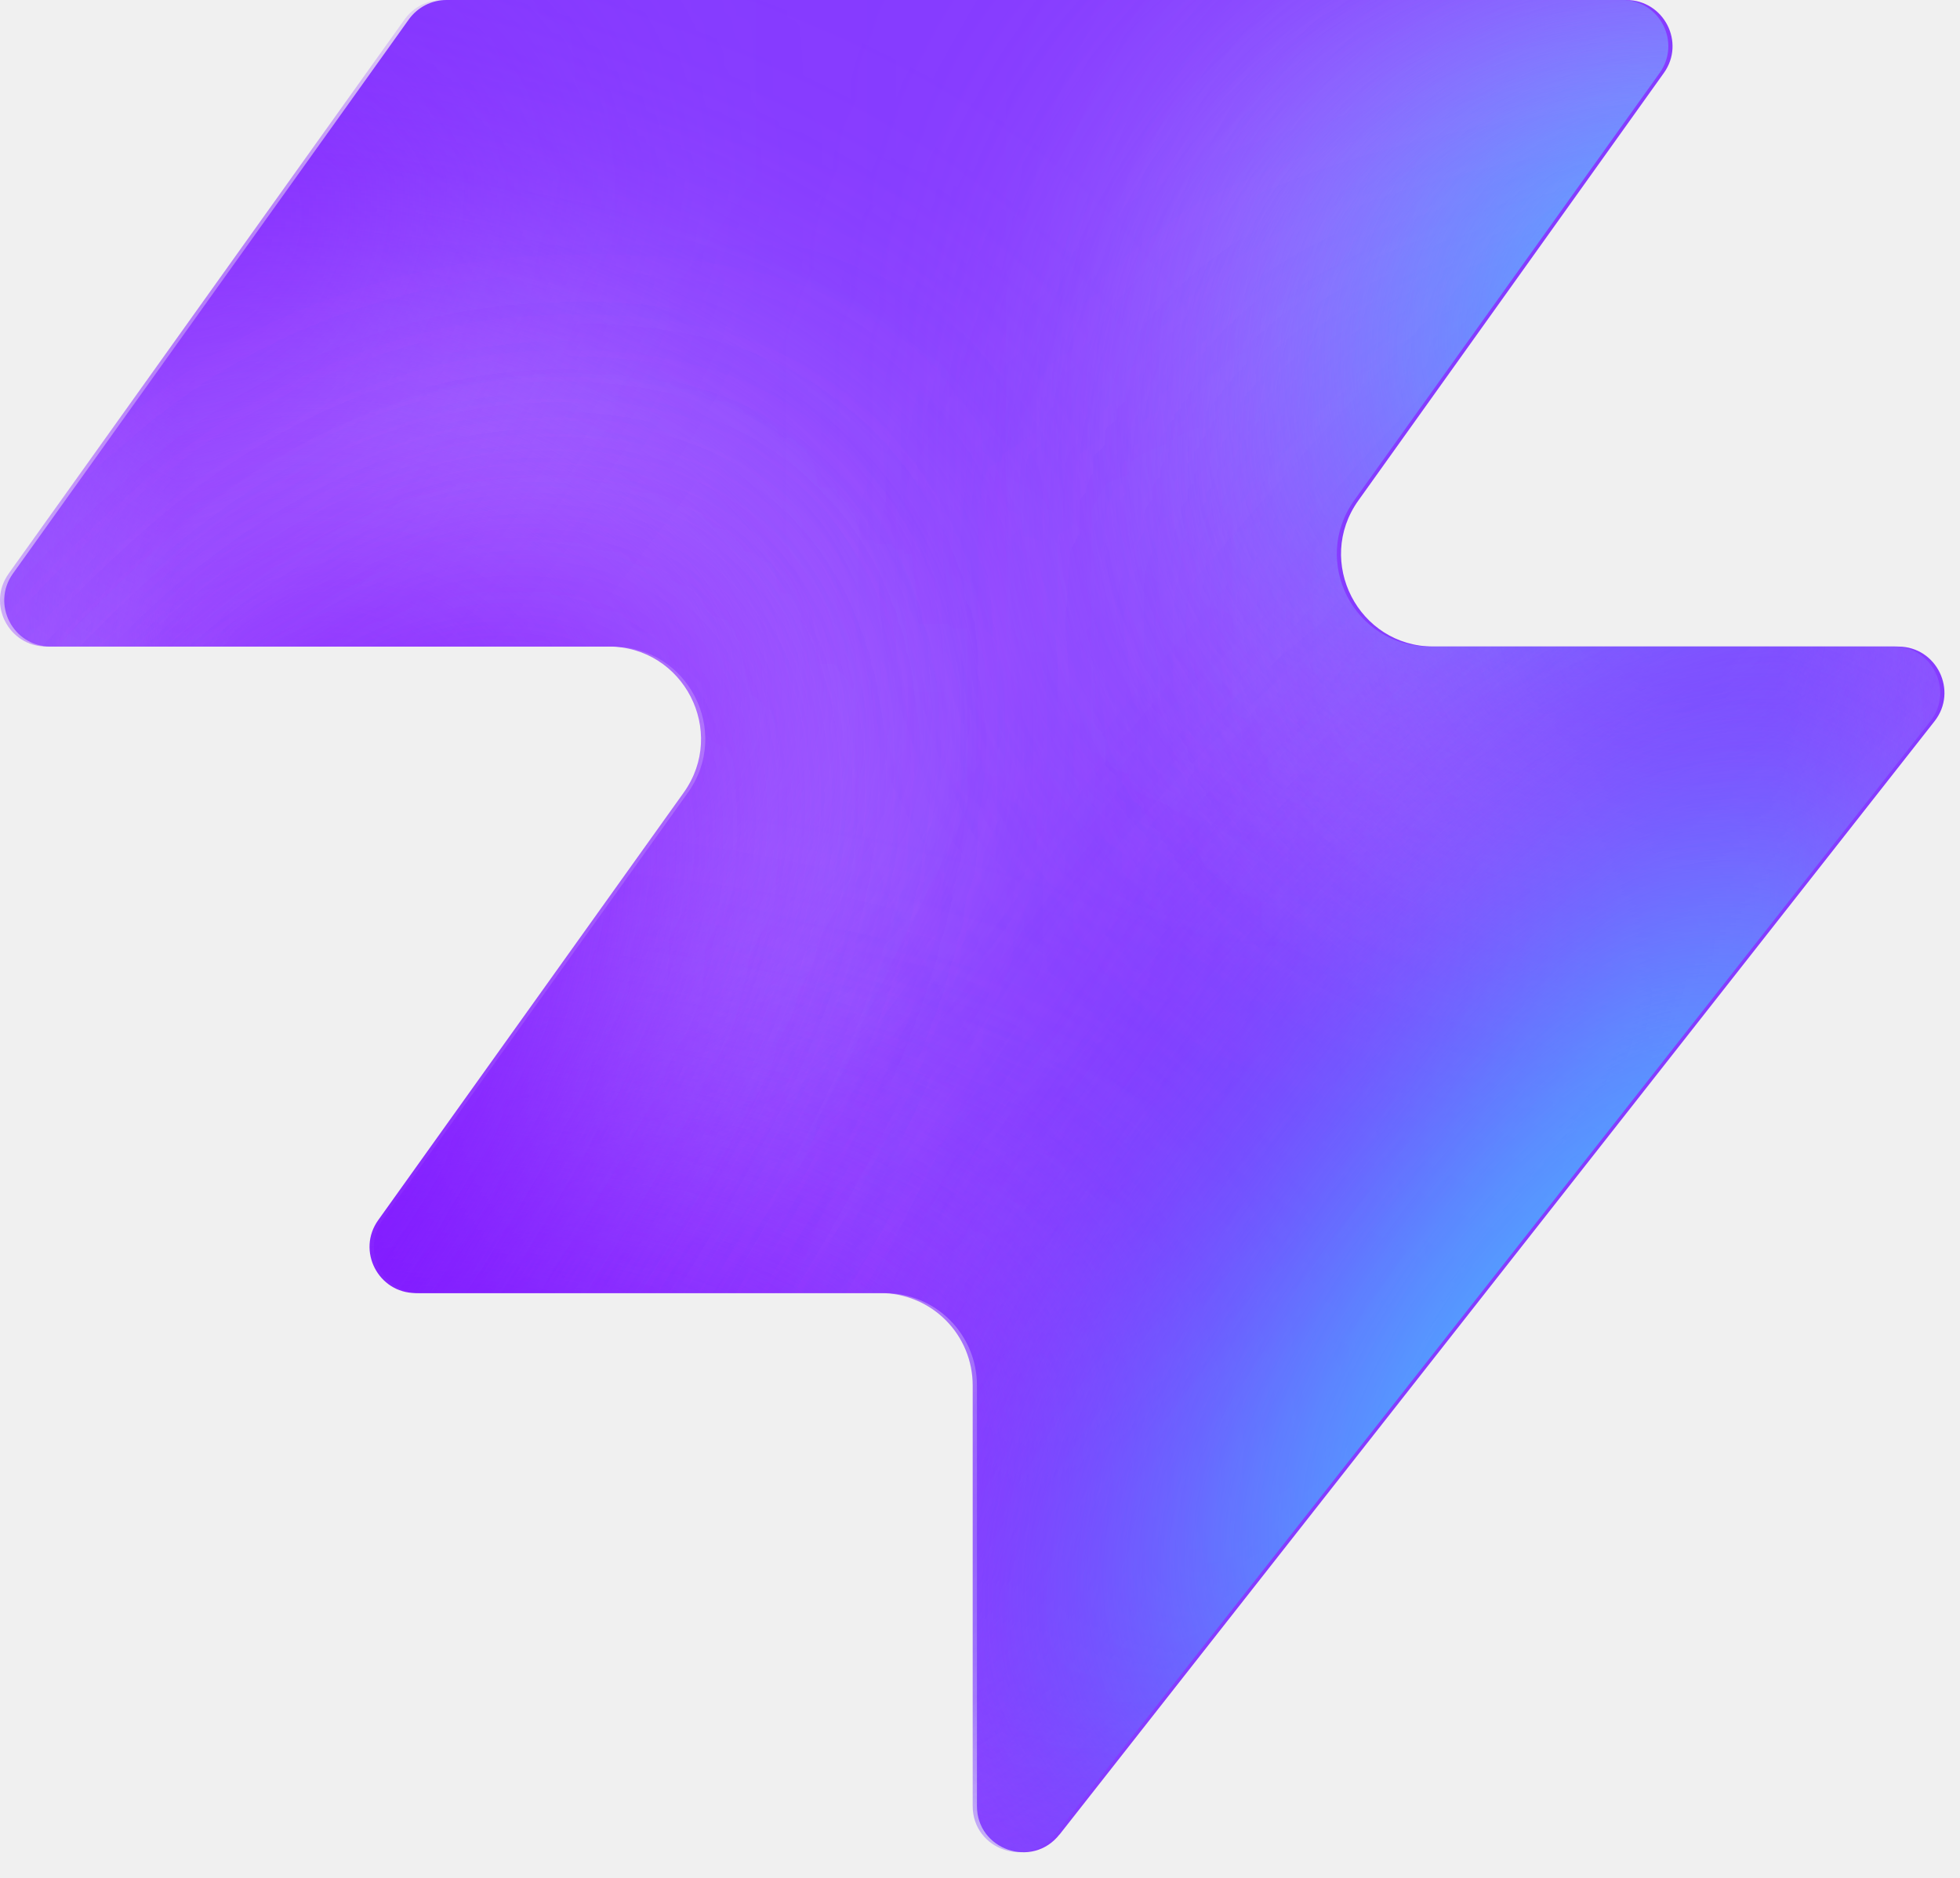
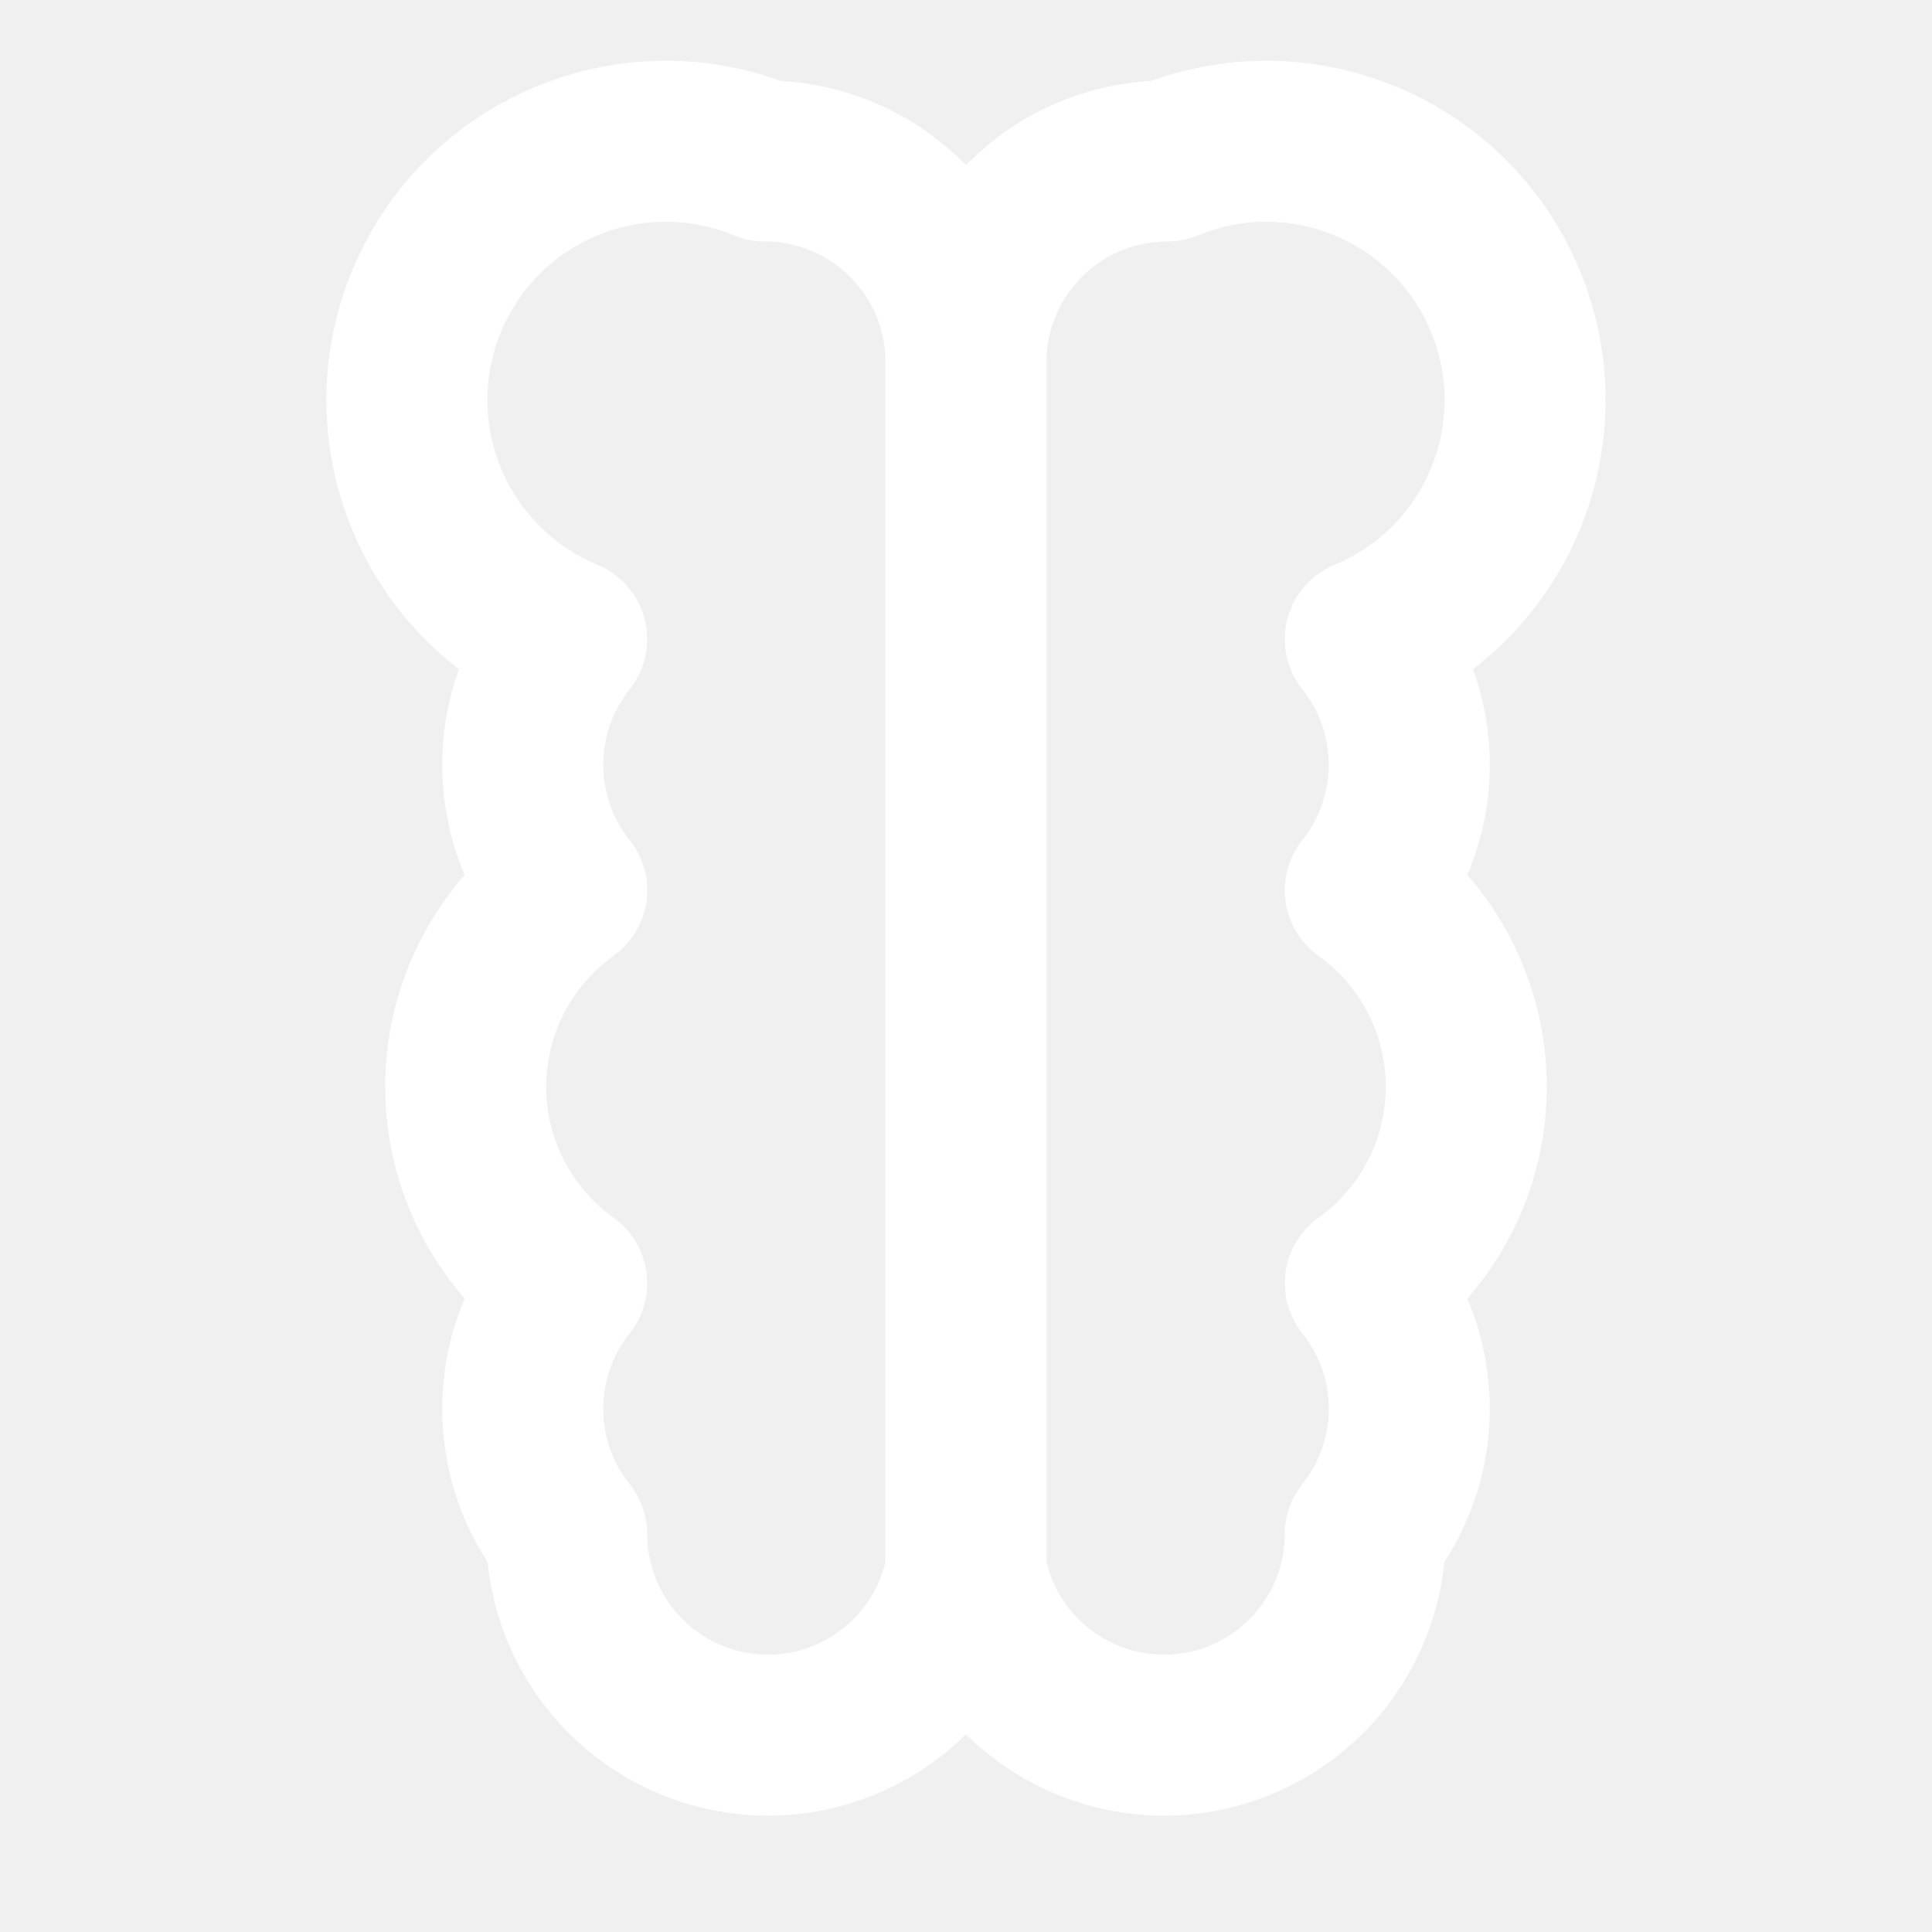
- <svg xmlns="http://www.w3.org/2000/svg" width="48" height="46" fill="none" viewBox="0 0 48 46">
-   <path fill="#863bff" d="M25.946 44.938c-.664.845-2.021.375-2.021-.698V33.937a2.26 2.26 0 0 0-2.262-2.262H10.287c-.92 0-1.456-1.04-.92-1.788l7.48-10.471c1.07-1.497 0-3.578-1.842-3.578H1.237c-.92 0-1.456-1.04-.92-1.788L10.013.474c.214-.297.556-.474.92-.474h28.894c.92 0 1.456 1.04.92 1.788l-7.48 10.471c-1.07 1.498 0 3.579 1.842 3.579h11.377c.943 0 1.473 1.088.89 1.83L25.947 44.94z" style="fill:#863bff;fill:color(display-p3 .525 .23 1);fill-opacity:1" />
-   <mask id="a" width="48" height="46" x="0" y="0" maskUnits="userSpaceOnUse" style="mask-type:alpha">
-     <path fill="#000" d="M25.842 44.938c-.664.844-2.021.375-2.021-.698V33.937a2.26 2.26 0 0 0-2.262-2.262H10.183c-.92 0-1.456-1.04-.92-1.788l7.48-10.471c1.07-1.498 0-3.579-1.842-3.579H1.133c-.92 0-1.456-1.04-.92-1.787L9.91.473c.214-.297.556-.474.92-.474h28.894c.92 0 1.456 1.04.92 1.788l-7.48 10.471c-1.07 1.498 0 3.578 1.842 3.578h11.377c.943 0 1.473 1.088.89 1.832L25.843 44.94z" style="fill:#000;fill-opacity:1" />
-   </mask>
-   <g mask="url(#a)">
-     <g filter="url(#b)">
-       <ellipse cx="5.508" cy="14.704" fill="#ede6ff" rx="5.508" ry="14.704" style="fill:#ede6ff;fill:color(display-p3 .927 .903 1);fill-opacity:1" transform="matrix(.00324 1 1 -.00324 -4.47 31.516)" />
-     </g>
-     <g filter="url(#c)">
-       <ellipse cx="10.399" cy="29.851" fill="#ede6ff" rx="10.399" ry="29.851" style="fill:#ede6ff;fill:color(display-p3 .927 .903 1);fill-opacity:1" transform="matrix(.00324 1 1 -.00324 -39.328 7.883)" />
-     </g>
-     <g filter="url(#d)">
-       <ellipse cx="5.508" cy="30.487" fill="#7e14ff" rx="5.508" ry="30.487" style="fill:#7e14ff;fill:color(display-p3 .492 .077 1);fill-opacity:1" transform="rotate(89.814 -25.913 -14.639)scale(1 -1)" />
-     </g>
-     <g filter="url(#e)">
-       <ellipse cx="5.508" cy="30.599" fill="#7e14ff" rx="5.508" ry="30.599" style="fill:#7e14ff;fill:color(display-p3 .492 .077 1);fill-opacity:1" transform="rotate(89.814 -32.644 -3.334)scale(1 -1)" />
-     </g>
-     <g filter="url(#f)">
-       <ellipse cx="5.508" cy="30.599" fill="#7e14ff" rx="5.508" ry="30.599" style="fill:#7e14ff;fill:color(display-p3 .492 .077 1);fill-opacity:1" transform="matrix(.00324 1 1 -.00324 -34.34 30.47)" />
-     </g>
-     <g filter="url(#g)">
-       <ellipse cx="14.072" cy="22.078" fill="#ede6ff" rx="14.072" ry="22.078" style="fill:#ede6ff;fill:color(display-p3 .927 .903 1);fill-opacity:1" transform="rotate(93.35 24.506 48.493)scale(-1 1)" />
-     </g>
-     <g filter="url(#h)">
-       <ellipse cx="3.47" cy="21.501" fill="#7e14ff" rx="3.47" ry="21.501" style="fill:#7e14ff;fill:color(display-p3 .492 .077 1);fill-opacity:1" transform="rotate(89.009 28.708 47.59)scale(-1 1)" />
-     </g>
-     <g filter="url(#i)">
-       <ellipse cx="3.47" cy="21.501" fill="#7e14ff" rx="3.47" ry="21.501" style="fill:#7e14ff;fill:color(display-p3 .492 .077 1);fill-opacity:1" transform="rotate(89.009 28.708 47.59)scale(-1 1)" />
-     </g>
-     <g filter="url(#j)">
-       <ellipse cx=".387" cy="8.972" fill="#7e14ff" rx="4.407" ry="29.108" style="fill:#7e14ff;fill:color(display-p3 .492 .077 1);fill-opacity:1" transform="rotate(39.51 .387 8.972)" />
-     </g>
-     <g filter="url(#k)">
-       <ellipse cx="47.523" cy="-6.092" fill="#7e14ff" rx="4.407" ry="29.108" style="fill:#7e14ff;fill:color(display-p3 .492 .077 1);fill-opacity:1" transform="rotate(37.892 47.523 -6.092)" />
-     </g>
-     <g filter="url(#l)">
-       <ellipse cx="41.412" cy="6.333" fill="#47bfff" rx="5.971" ry="9.665" style="fill:#47bfff;fill:color(display-p3 .28 .748 1);fill-opacity:1" transform="rotate(37.892 41.412 6.333)" />
-     </g>
-     <g filter="url(#m)">
-       <ellipse cx="-1.879" cy="38.332" fill="#7e14ff" rx="4.407" ry="29.108" style="fill:#7e14ff;fill:color(display-p3 .492 .077 1);fill-opacity:1" transform="rotate(37.892 -1.88 38.332)" />
-     </g>
-     <g filter="url(#n)">
-       <ellipse cx="-1.879" cy="38.332" fill="#7e14ff" rx="4.407" ry="29.108" style="fill:#7e14ff;fill:color(display-p3 .492 .077 1);fill-opacity:1" transform="rotate(37.892 -1.88 38.332)" />
-     </g>
-     <g filter="url(#o)">
-       <ellipse cx="35.651" cy="29.907" fill="#7e14ff" rx="4.407" ry="29.108" style="fill:#7e14ff;fill:color(display-p3 .492 .077 1);fill-opacity:1" transform="rotate(37.892 35.651 29.907)" />
-     </g>
-     <g filter="url(#p)">
-       <ellipse cx="38.418" cy="32.4" fill="#47bfff" rx="5.971" ry="15.297" style="fill:#47bfff;fill:color(display-p3 .28 .748 1);fill-opacity:1" transform="rotate(37.892 38.418 32.4)" />
-     </g>
-   </g>
-   <defs>
-     <filter id="b" width="60.045" height="41.654" x="-19.77" y="16.149" color-interpolation-filters="sRGB" filterUnits="userSpaceOnUse">
-       <feFlood flood-opacity="0" result="BackgroundImageFix" />
-       <feBlend in="SourceGraphic" in2="BackgroundImageFix" result="shape" />
-       <feGaussianBlur result="effect1_foregroundBlur_2002_17158" stdDeviation="7.659" />
-     </filter>
-     <filter id="c" width="90.34" height="51.437" x="-54.613" y="-7.533" color-interpolation-filters="sRGB" filterUnits="userSpaceOnUse">
-       <feFlood flood-opacity="0" result="BackgroundImageFix" />
-       <feBlend in="SourceGraphic" in2="BackgroundImageFix" result="shape" />
-       <feGaussianBlur result="effect1_foregroundBlur_2002_17158" stdDeviation="7.659" />
-     </filter>
-     <filter id="d" width="79.355" height="29.4" x="-49.64" y="2.03" color-interpolation-filters="sRGB" filterUnits="userSpaceOnUse">
-       <feFlood flood-opacity="0" result="BackgroundImageFix" />
-       <feBlend in="SourceGraphic" in2="BackgroundImageFix" result="shape" />
-       <feGaussianBlur result="effect1_foregroundBlur_2002_17158" stdDeviation="4.596" />
-     </filter>
-     <filter id="e" width="79.579" height="29.4" x="-45.045" y="20.029" color-interpolation-filters="sRGB" filterUnits="userSpaceOnUse">
-       <feFlood flood-opacity="0" result="BackgroundImageFix" />
-       <feBlend in="SourceGraphic" in2="BackgroundImageFix" result="shape" />
-       <feGaussianBlur result="effect1_foregroundBlur_2002_17158" stdDeviation="4.596" />
-     </filter>
-     <filter id="f" width="79.579" height="29.4" x="-43.513" y="21.178" color-interpolation-filters="sRGB" filterUnits="userSpaceOnUse">
-       <feFlood flood-opacity="0" result="BackgroundImageFix" />
-       <feBlend in="SourceGraphic" in2="BackgroundImageFix" result="shape" />
-       <feGaussianBlur result="effect1_foregroundBlur_2002_17158" stdDeviation="4.596" />
-     </filter>
-     <filter id="g" width="74.749" height="58.852" x="15.756" y="-17.901" color-interpolation-filters="sRGB" filterUnits="userSpaceOnUse">
-       <feFlood flood-opacity="0" result="BackgroundImageFix" />
-       <feBlend in="SourceGraphic" in2="BackgroundImageFix" result="shape" />
-       <feGaussianBlur result="effect1_foregroundBlur_2002_17158" stdDeviation="7.659" />
-     </filter>
-     <filter id="h" width="61.377" height="25.362" x="23.548" y="2.284" color-interpolation-filters="sRGB" filterUnits="userSpaceOnUse">
-       <feFlood flood-opacity="0" result="BackgroundImageFix" />
-       <feBlend in="SourceGraphic" in2="BackgroundImageFix" result="shape" />
-       <feGaussianBlur result="effect1_foregroundBlur_2002_17158" stdDeviation="4.596" />
-     </filter>
-     <filter id="i" width="61.377" height="25.362" x="23.548" y="2.284" color-interpolation-filters="sRGB" filterUnits="userSpaceOnUse">
-       <feFlood flood-opacity="0" result="BackgroundImageFix" />
-       <feBlend in="SourceGraphic" in2="BackgroundImageFix" result="shape" />
-       <feGaussianBlur result="effect1_foregroundBlur_2002_17158" stdDeviation="4.596" />
-     </filter>
-     <filter id="j" width="56.045" height="63.649" x="-27.636" y="-22.853" color-interpolation-filters="sRGB" filterUnits="userSpaceOnUse">
-       <feFlood flood-opacity="0" result="BackgroundImageFix" />
-       <feBlend in="SourceGraphic" in2="BackgroundImageFix" result="shape" />
-       <feGaussianBlur result="effect1_foregroundBlur_2002_17158" stdDeviation="4.596" />
-     </filter>
-     <filter id="k" width="54.814" height="64.646" x="20.116" y="-38.415" color-interpolation-filters="sRGB" filterUnits="userSpaceOnUse">
-       <feFlood flood-opacity="0" result="BackgroundImageFix" />
-       <feBlend in="SourceGraphic" in2="BackgroundImageFix" result="shape" />
-       <feGaussianBlur result="effect1_foregroundBlur_2002_17158" stdDeviation="4.596" />
-     </filter>
-     <filter id="l" width="33.541" height="35.313" x="24.641" y="-11.323" color-interpolation-filters="sRGB" filterUnits="userSpaceOnUse">
-       <feFlood flood-opacity="0" result="BackgroundImageFix" />
-       <feBlend in="SourceGraphic" in2="BackgroundImageFix" result="shape" />
-       <feGaussianBlur result="effect1_foregroundBlur_2002_17158" stdDeviation="4.596" />
-     </filter>
-     <filter id="m" width="54.814" height="64.646" x="-29.286" y="6.009" color-interpolation-filters="sRGB" filterUnits="userSpaceOnUse">
-       <feFlood flood-opacity="0" result="BackgroundImageFix" />
-       <feBlend in="SourceGraphic" in2="BackgroundImageFix" result="shape" />
-       <feGaussianBlur result="effect1_foregroundBlur_2002_17158" stdDeviation="4.596" />
-     </filter>
-     <filter id="n" width="54.814" height="64.646" x="-29.286" y="6.009" color-interpolation-filters="sRGB" filterUnits="userSpaceOnUse">
-       <feFlood flood-opacity="0" result="BackgroundImageFix" />
-       <feBlend in="SourceGraphic" in2="BackgroundImageFix" result="shape" />
-       <feGaussianBlur result="effect1_foregroundBlur_2002_17158" stdDeviation="4.596" />
-     </filter>
-     <filter id="o" width="54.814" height="64.646" x="8.244" y="-2.416" color-interpolation-filters="sRGB" filterUnits="userSpaceOnUse">
-       <feFlood flood-opacity="0" result="BackgroundImageFix" />
-       <feBlend in="SourceGraphic" in2="BackgroundImageFix" result="shape" />
-       <feGaussianBlur result="effect1_foregroundBlur_2002_17158" stdDeviation="4.596" />
-     </filter>
-     <filter id="p" width="39.409" height="43.623" x="18.713" y="10.588" color-interpolation-filters="sRGB" filterUnits="userSpaceOnUse">
-       <feFlood flood-opacity="0" result="BackgroundImageFix" />
-       <feBlend in="SourceGraphic" in2="BackgroundImageFix" result="shape" />
-       <feGaussianBlur result="effect1_foregroundBlur_2002_17158" stdDeviation="4.596" />
-     </filter>
-   </defs>
+ <svg xmlns="http://www.w3.org/2000/svg" viewBox="0 0 24 24" fill="none" stroke="#ffffff" stroke-width="2" stroke-linecap="round" stroke-linejoin="round">
+   <path d="M9.5 2A2.5 2.5 0 0 1 12 4.5v15a2.5 2.5 0 0 1-4.96-.44 2.5 2.5 0 0 1 0-3.12 3 3 0 0 1 0-4.88 2.5 2.5 0 0 1 0-3.12A2.5 2.5 0 0 1 9.5 2Z" />
+   <path d="M14.5 2A2.5 2.5 0 0 0 12 4.5v15a2.5 2.5 0 0 0 4.96-.44 2.5 2.5 0 0 0 0-3.12 3 3 0 0 0 0-4.88 2.5 2.5 0 0 0 0-3.12A2.5 2.5 0 0 0 14.5 2Z" />
</svg>
